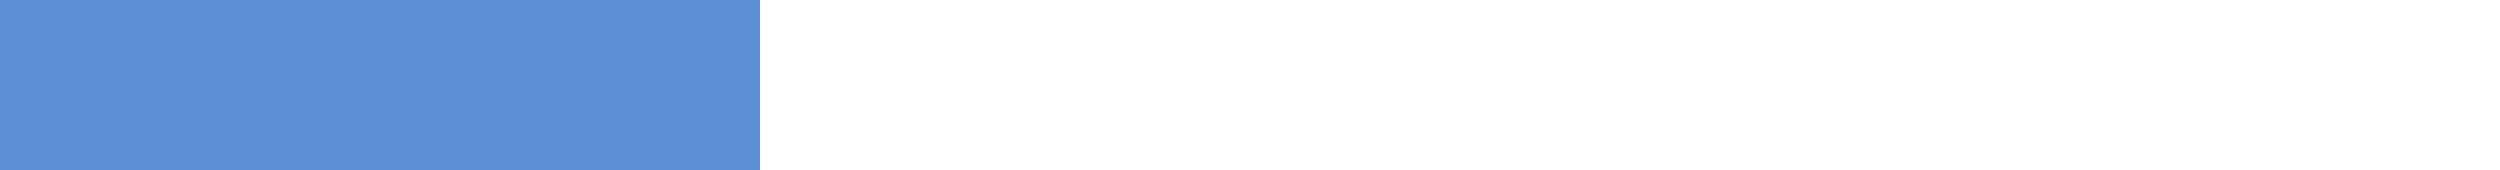
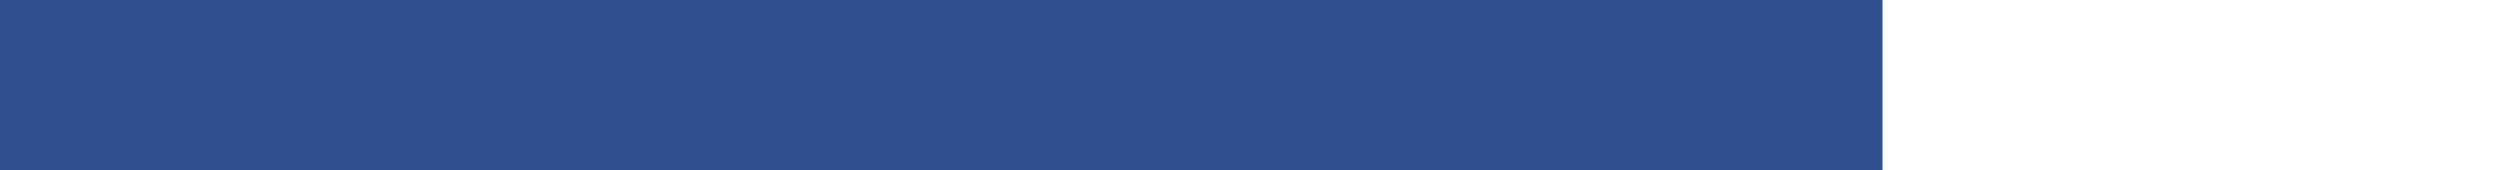
- <svg xmlns="http://www.w3.org/2000/svg" viewBox="380 528 1000 68" width="1000" height="68">
-   <rect x="380" y="528" width="1000" height="68" fill="#FFFFFF" />
-   <rect x="380" y="528" width="304" height="68" fill="#5B8FD6" />
+ <svg xmlns="http://www.w3.org/2000/svg" viewBox="380 752 1000 68" width="1000" height="68">
+   <rect x="380" y="752" width="1000" height="68" fill="#FFFFFF" />
+   <rect x="380" y="752" width="753" height="68" fill="#2F4F8F" />
</svg>
